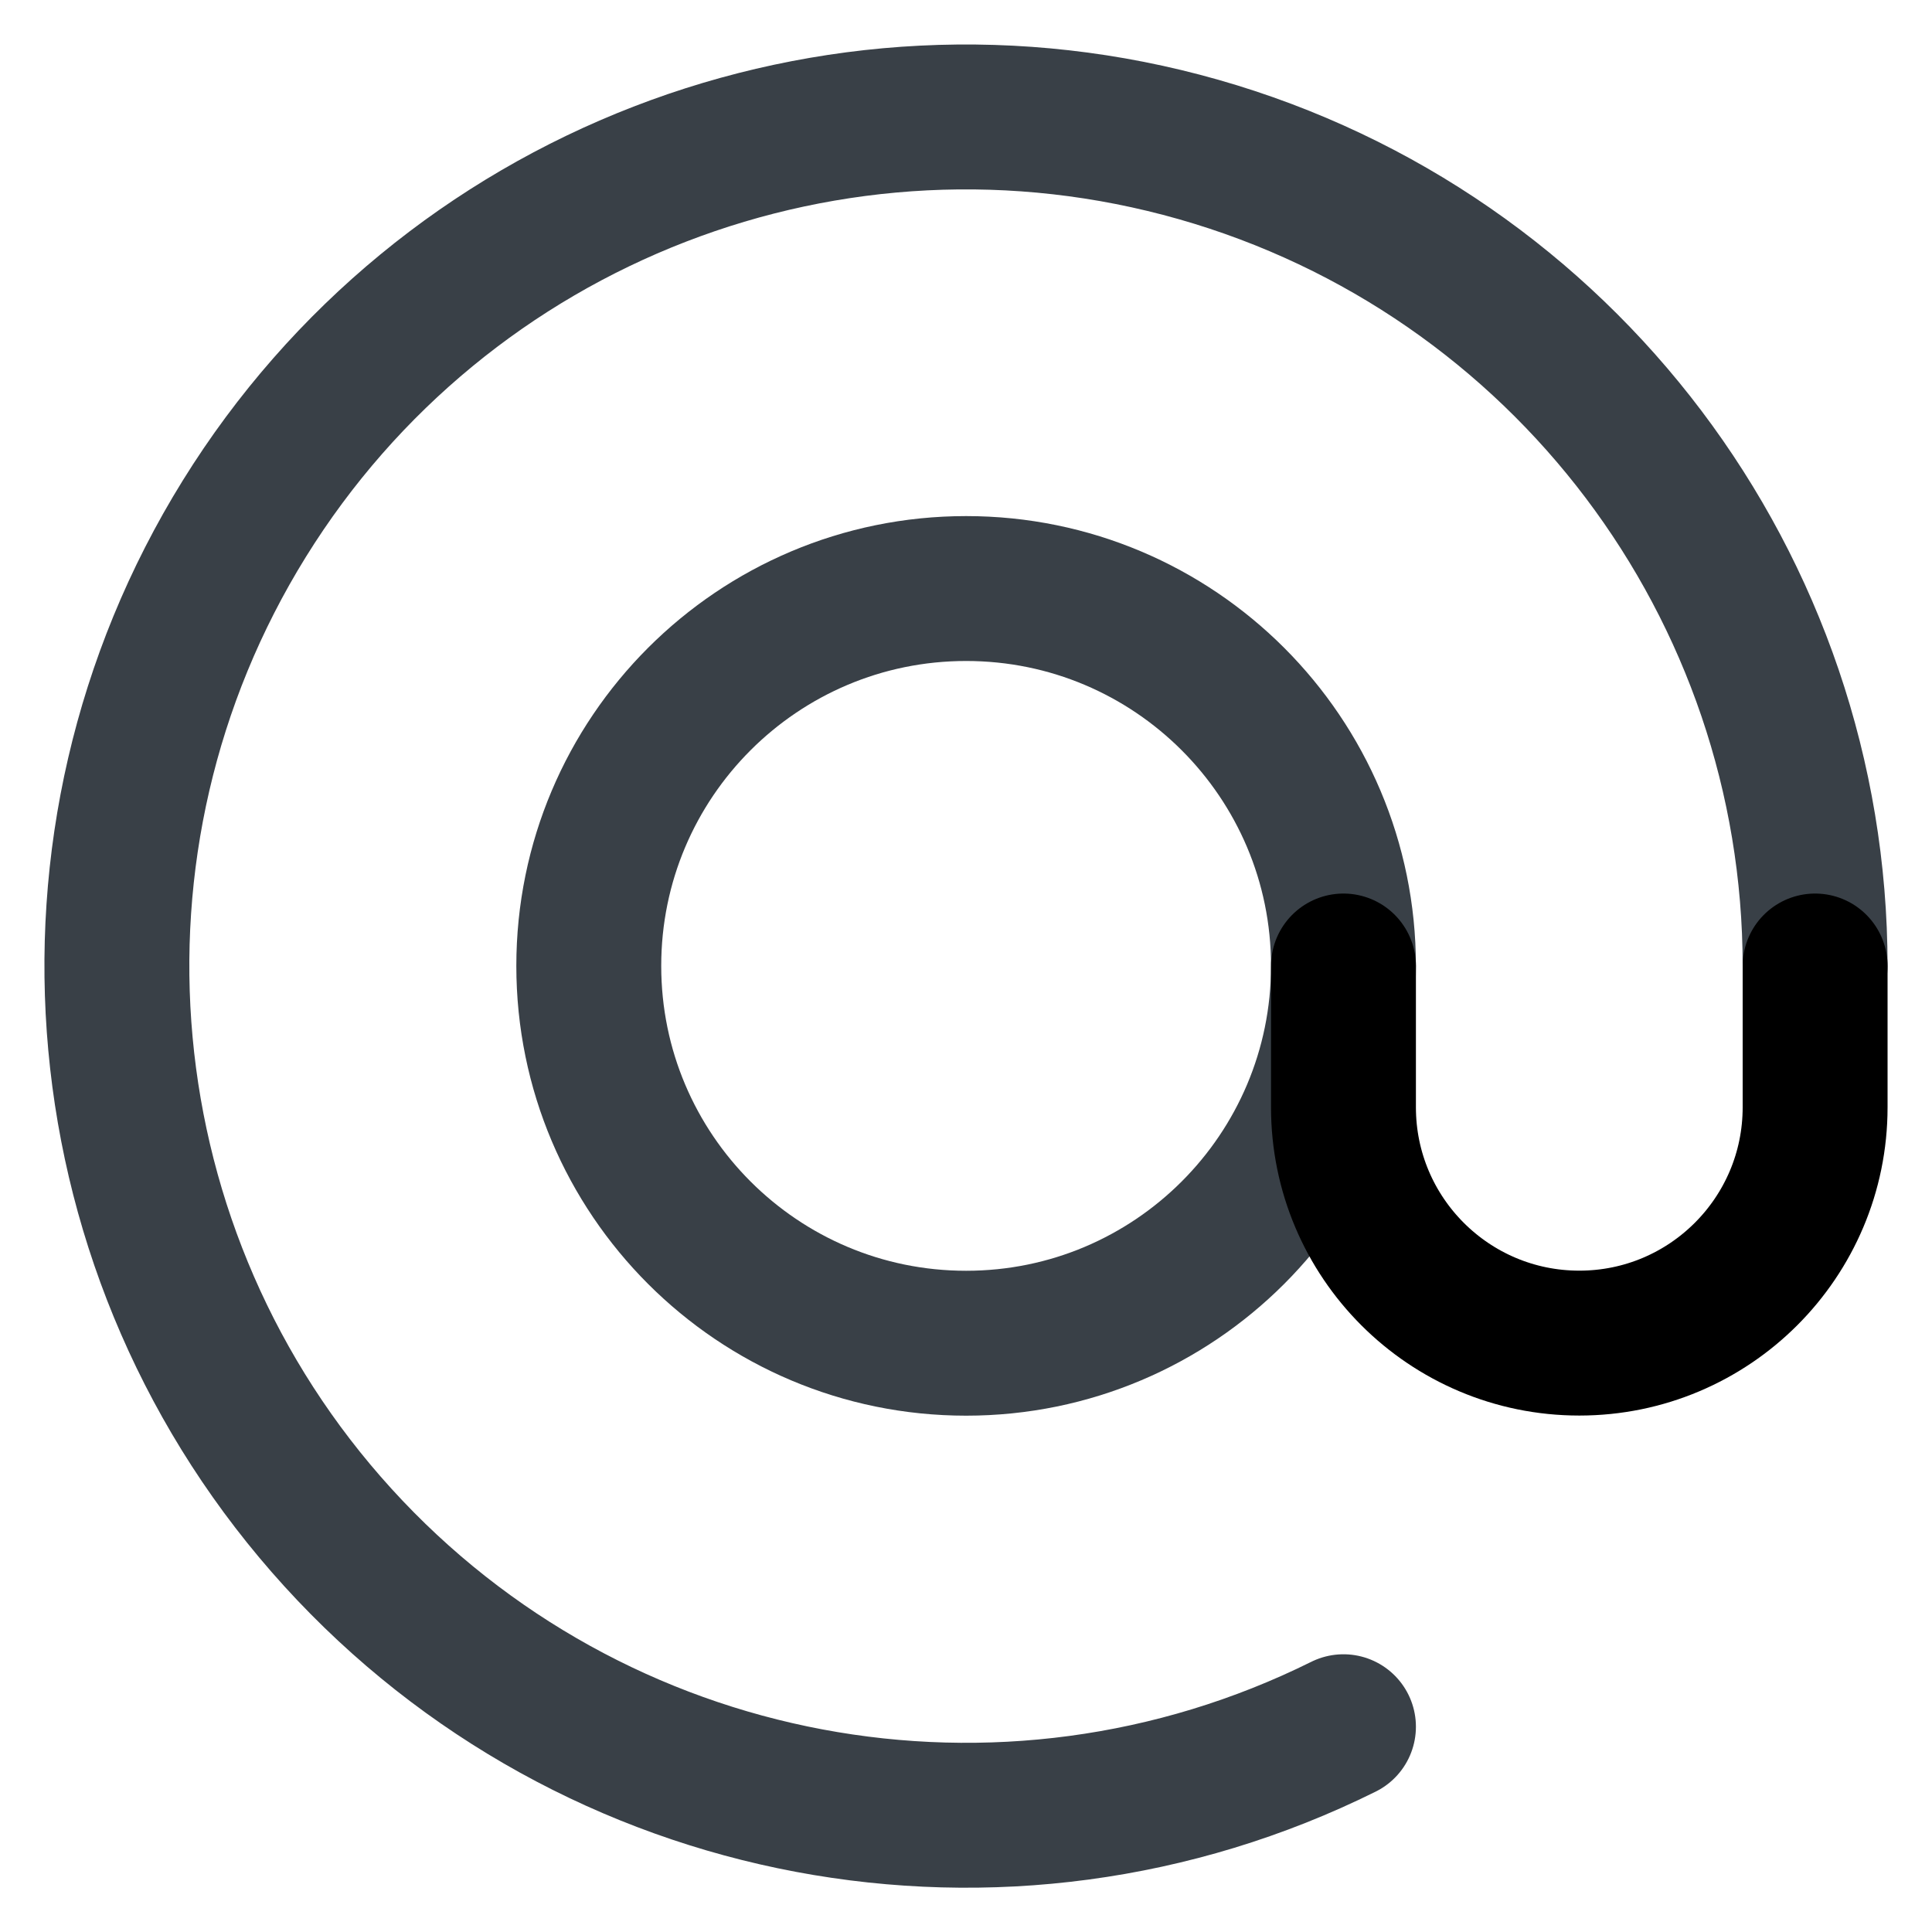
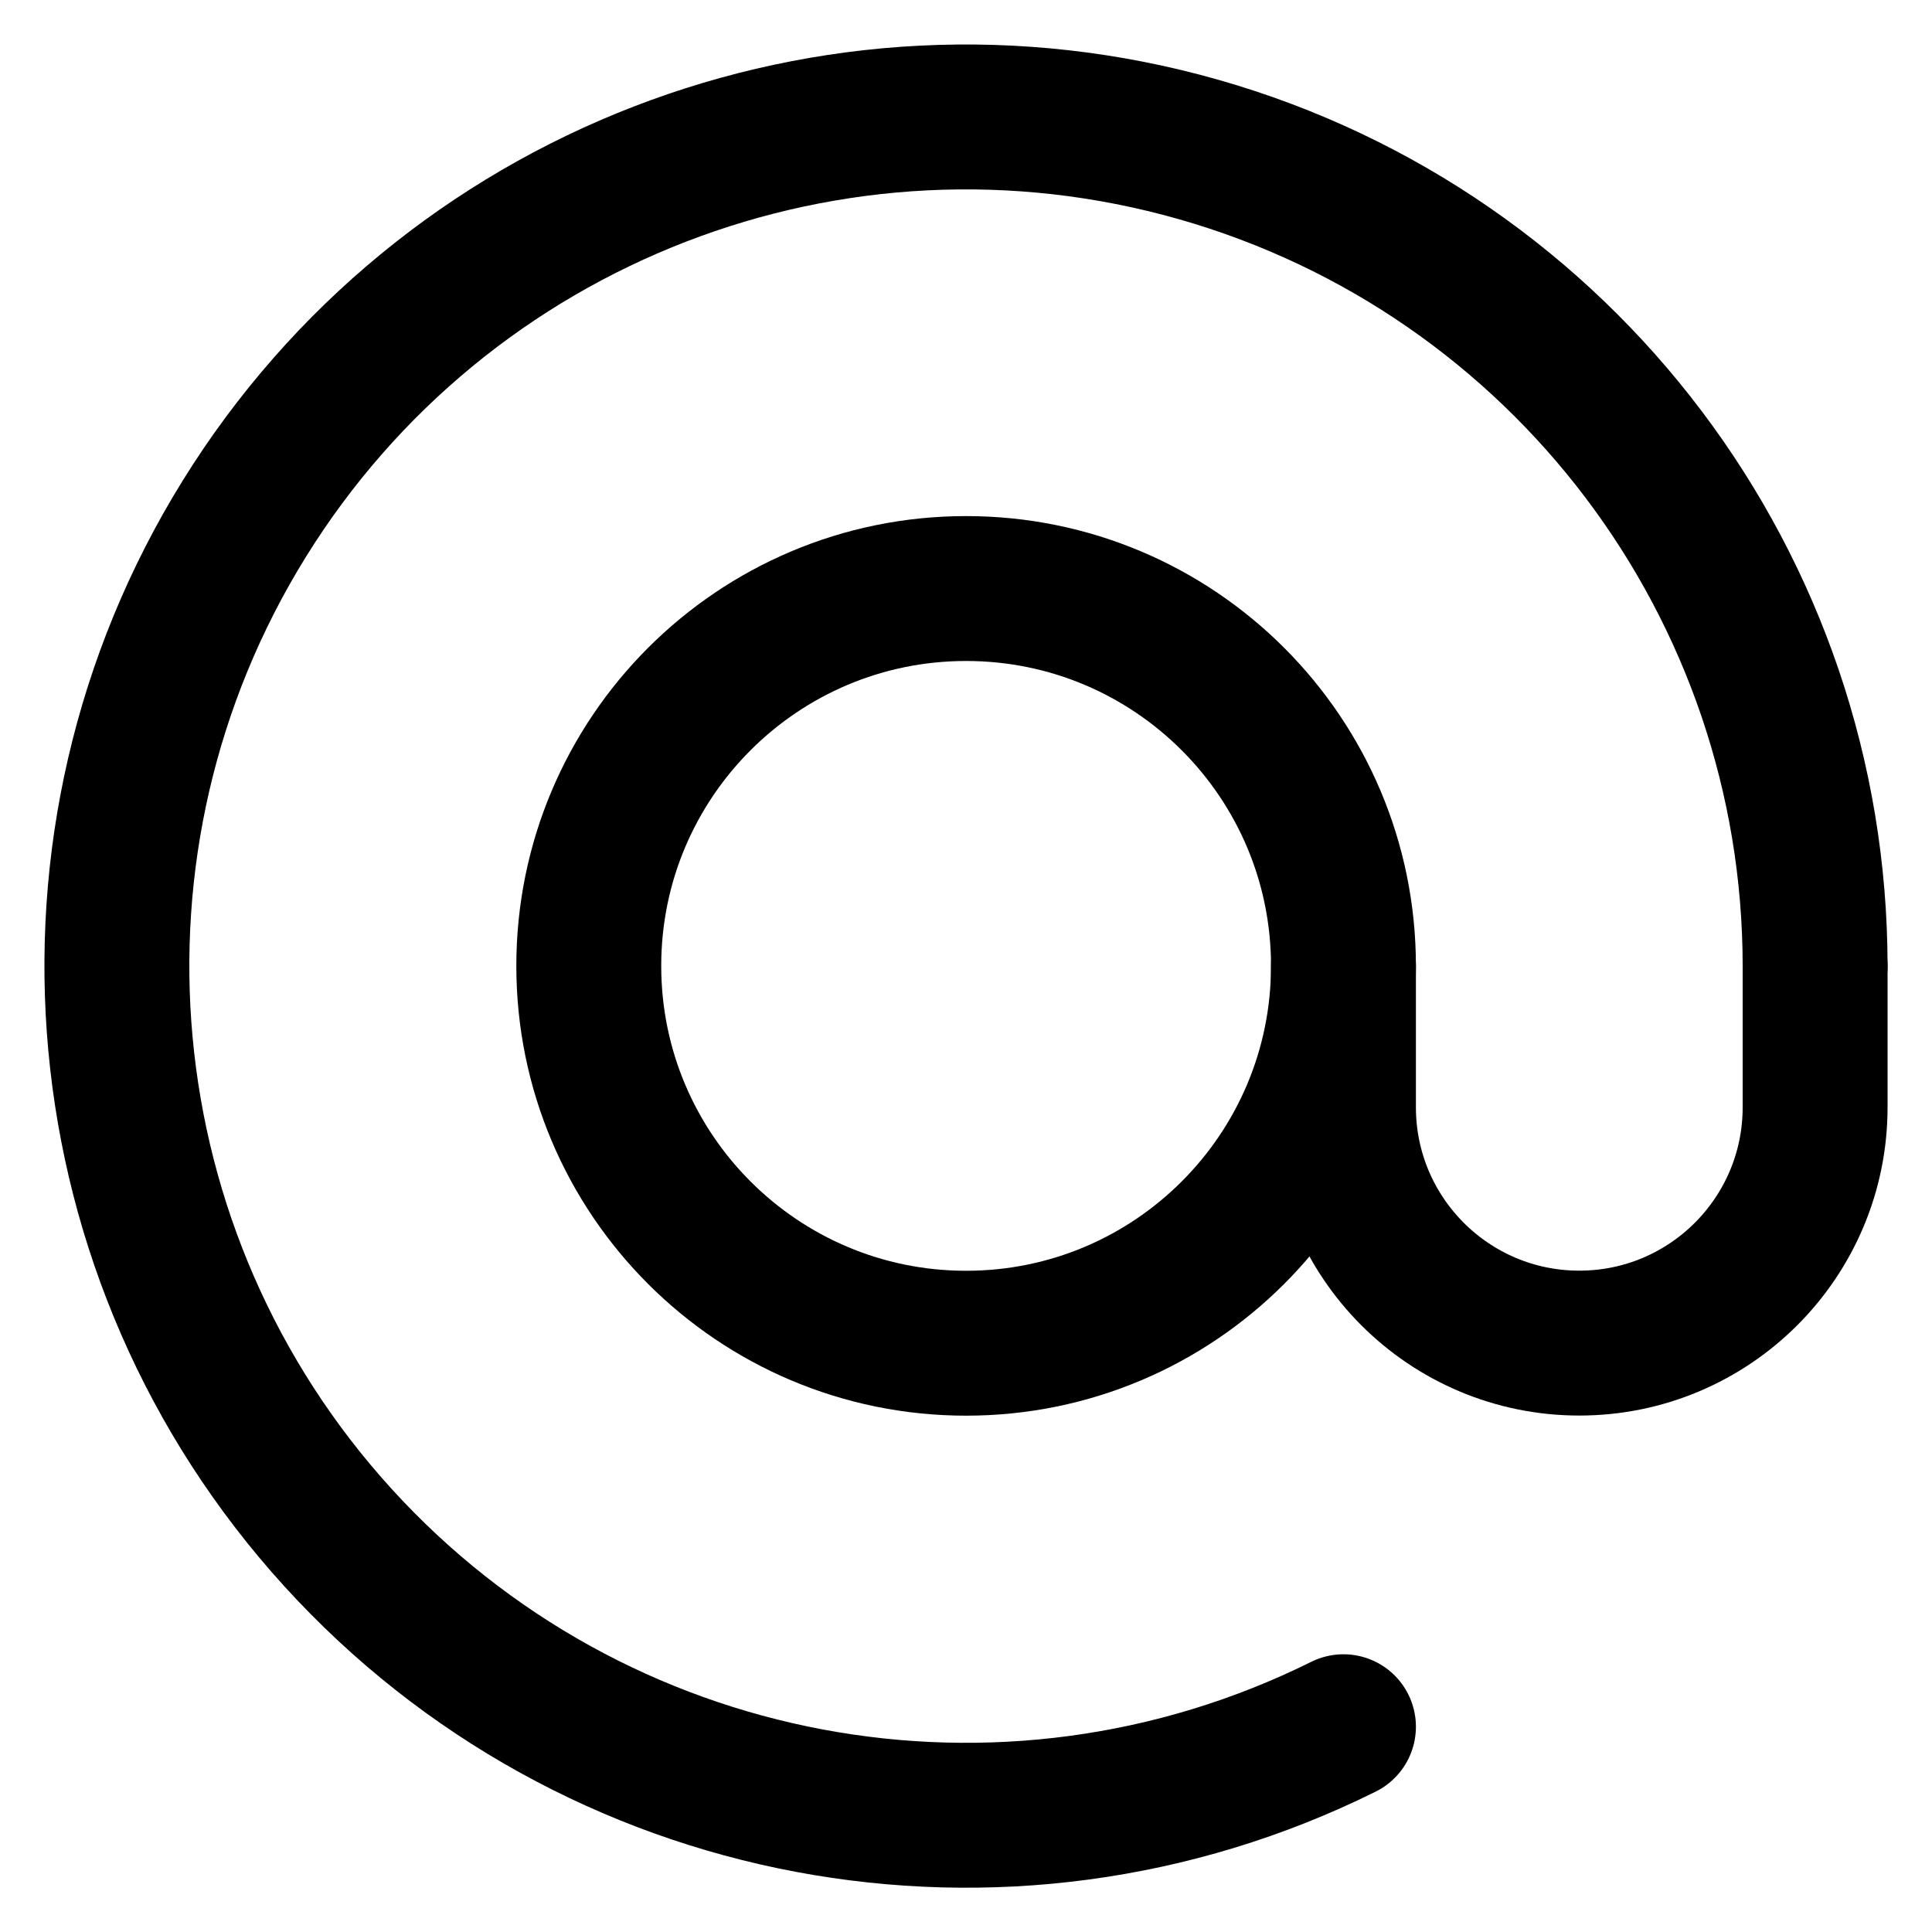
<svg xmlns="http://www.w3.org/2000/svg" width="16" height="16" fill="none">
-   <path d="M11.126 14.3A7.032 7.032 0 1 1 15.032 8" stroke="#394047" stroke-width="1.2" stroke-linecap="round" stroke-linejoin="round" />
-   <path d="M8.001 11.124a3.125 3.125 0 1 0 0-6.25 3.125 3.125 0 0 0 0 6.25Z" stroke="#394047" stroke-width="1.2" stroke-linecap="round" stroke-linejoin="round" />
+   <path d="M11.126 14.3A7.032 7.032 0 1 1 15.032 8" stroke="currentColor" stroke-width="1.2" stroke-linecap="round" stroke-linejoin="round" />
+   <path d="M8.001 11.124a3.125 3.125 0 1 0 0-6.25 3.125 3.125 0 0 0 0 6.25Z" stroke="currentColor" stroke-width="1.2" stroke-linecap="round" stroke-linejoin="round" />
  <path d="M11.126 8V9.17a1.953 1.953 0 0 0 3.906 0V8" stroke="currentColor" stroke-width="1.2" stroke-linecap="round" stroke-linejoin="round" />
</svg>
